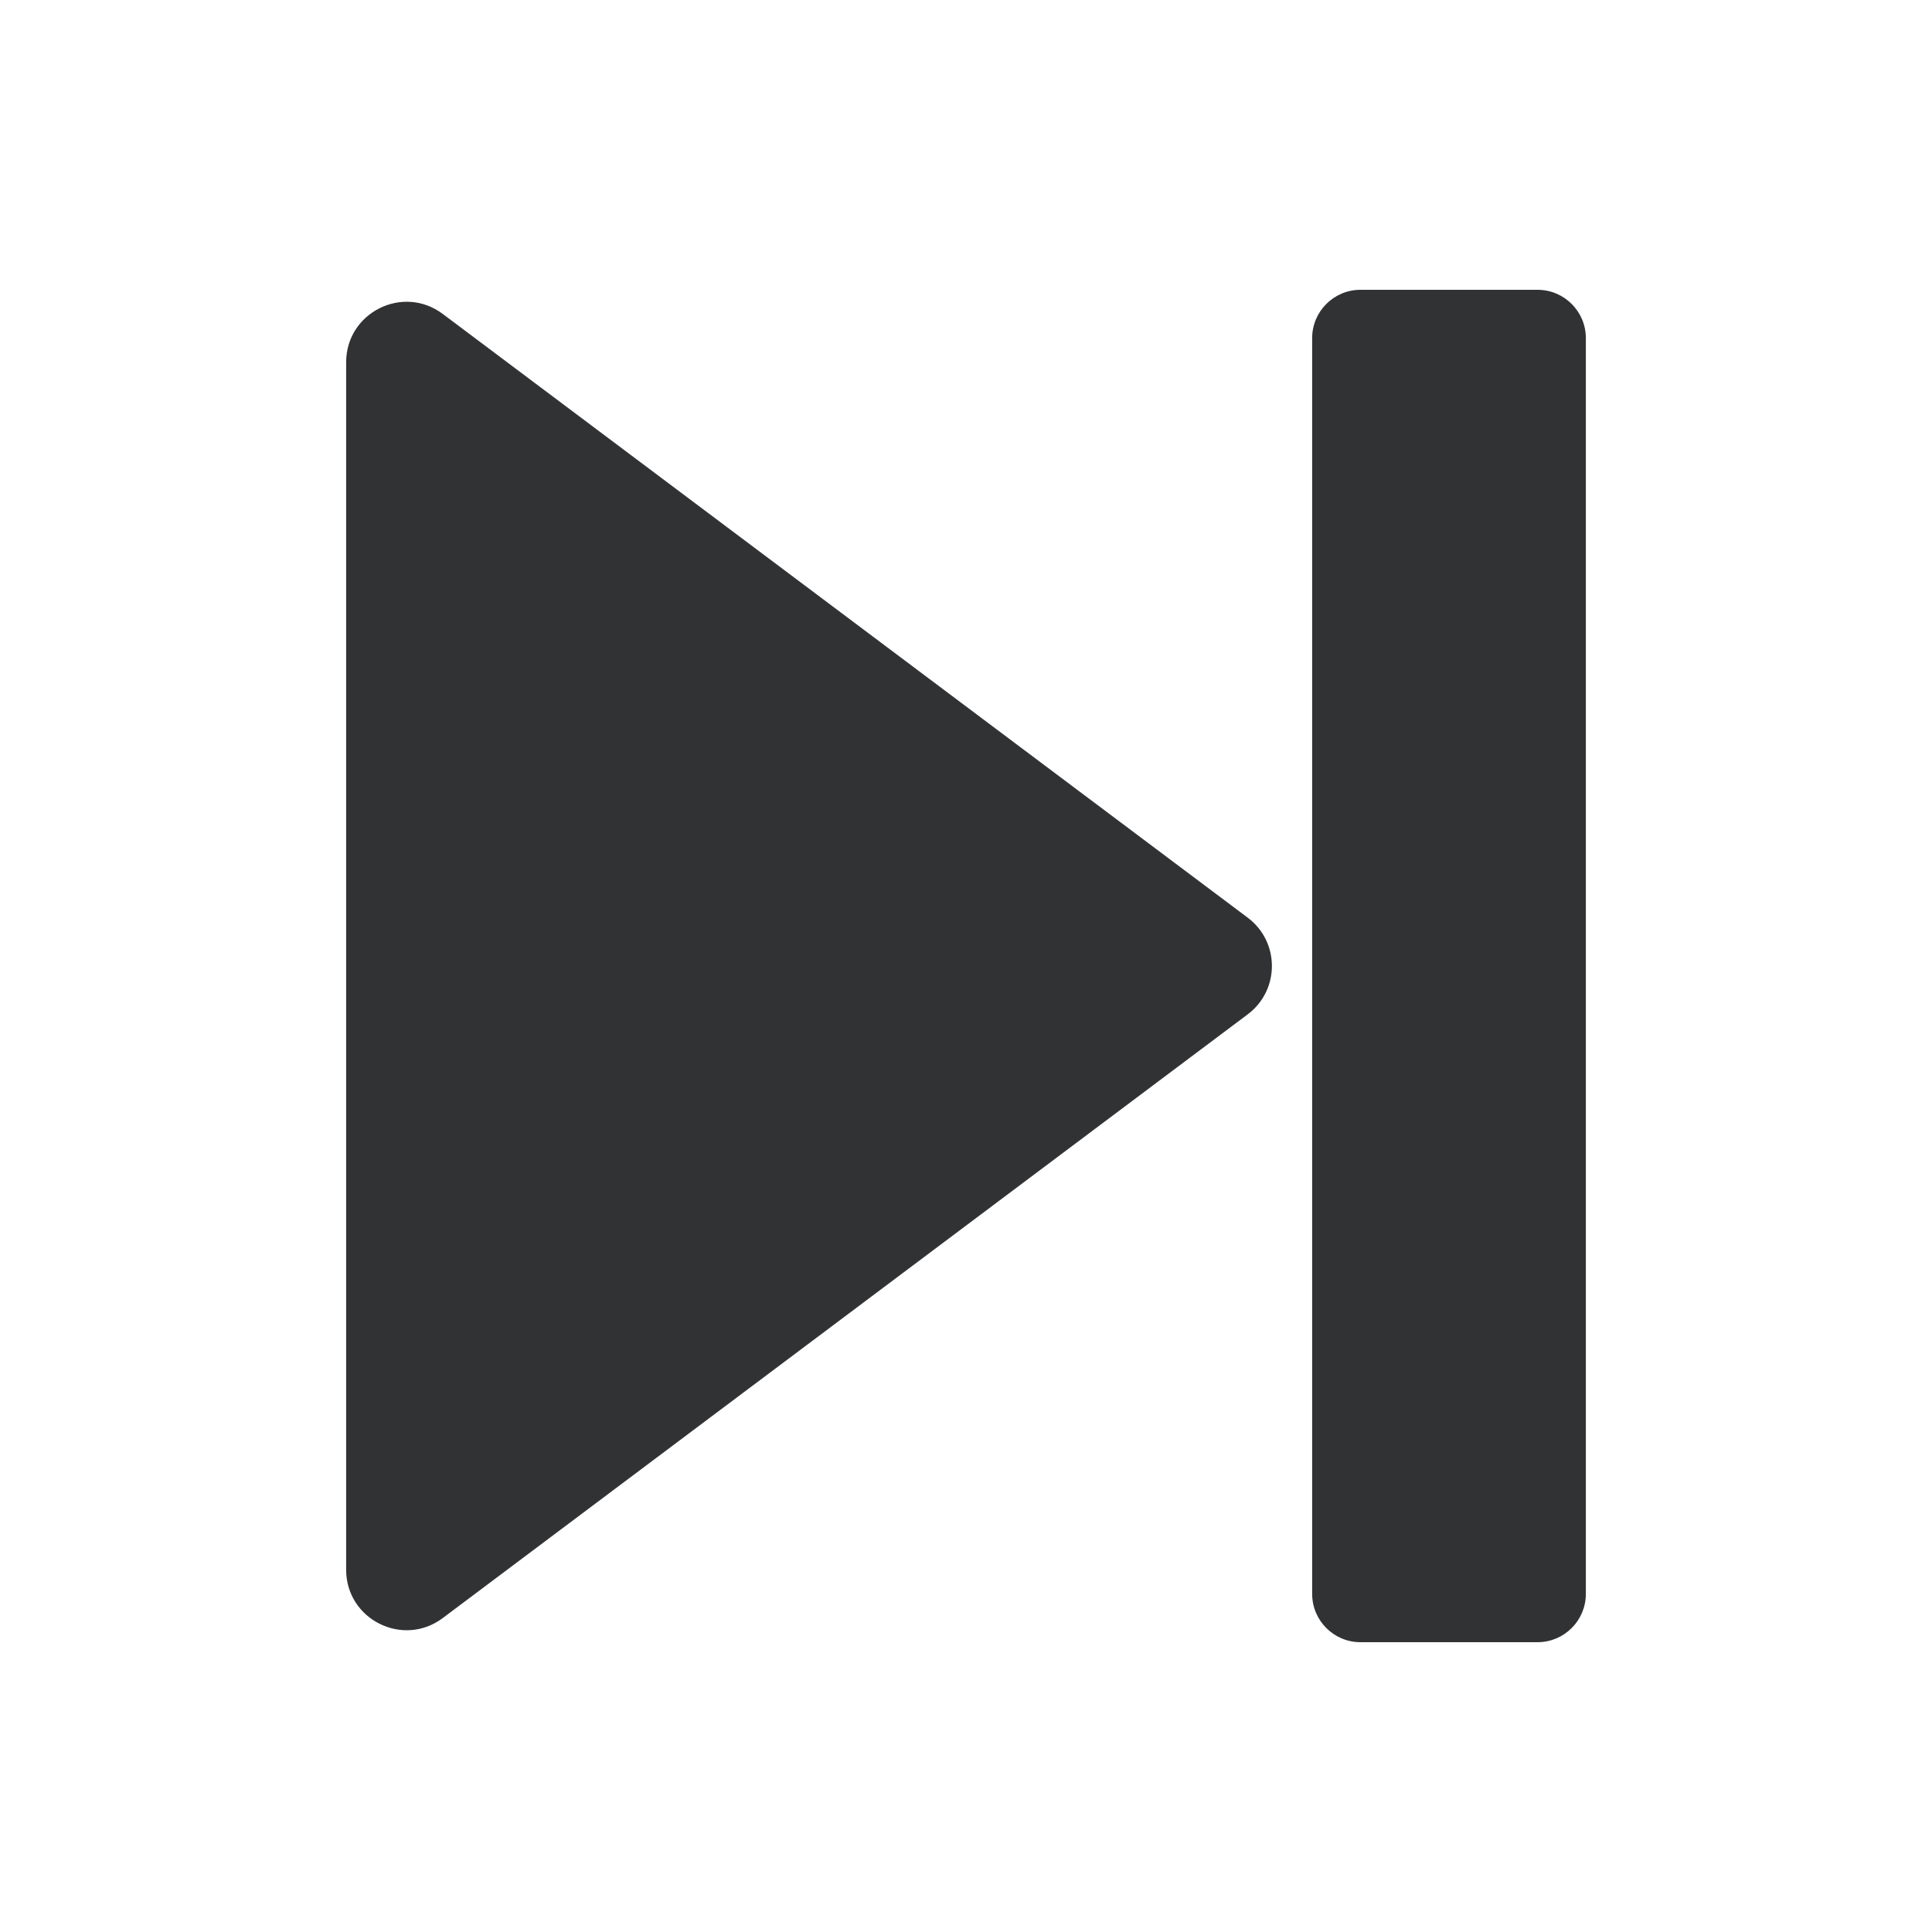
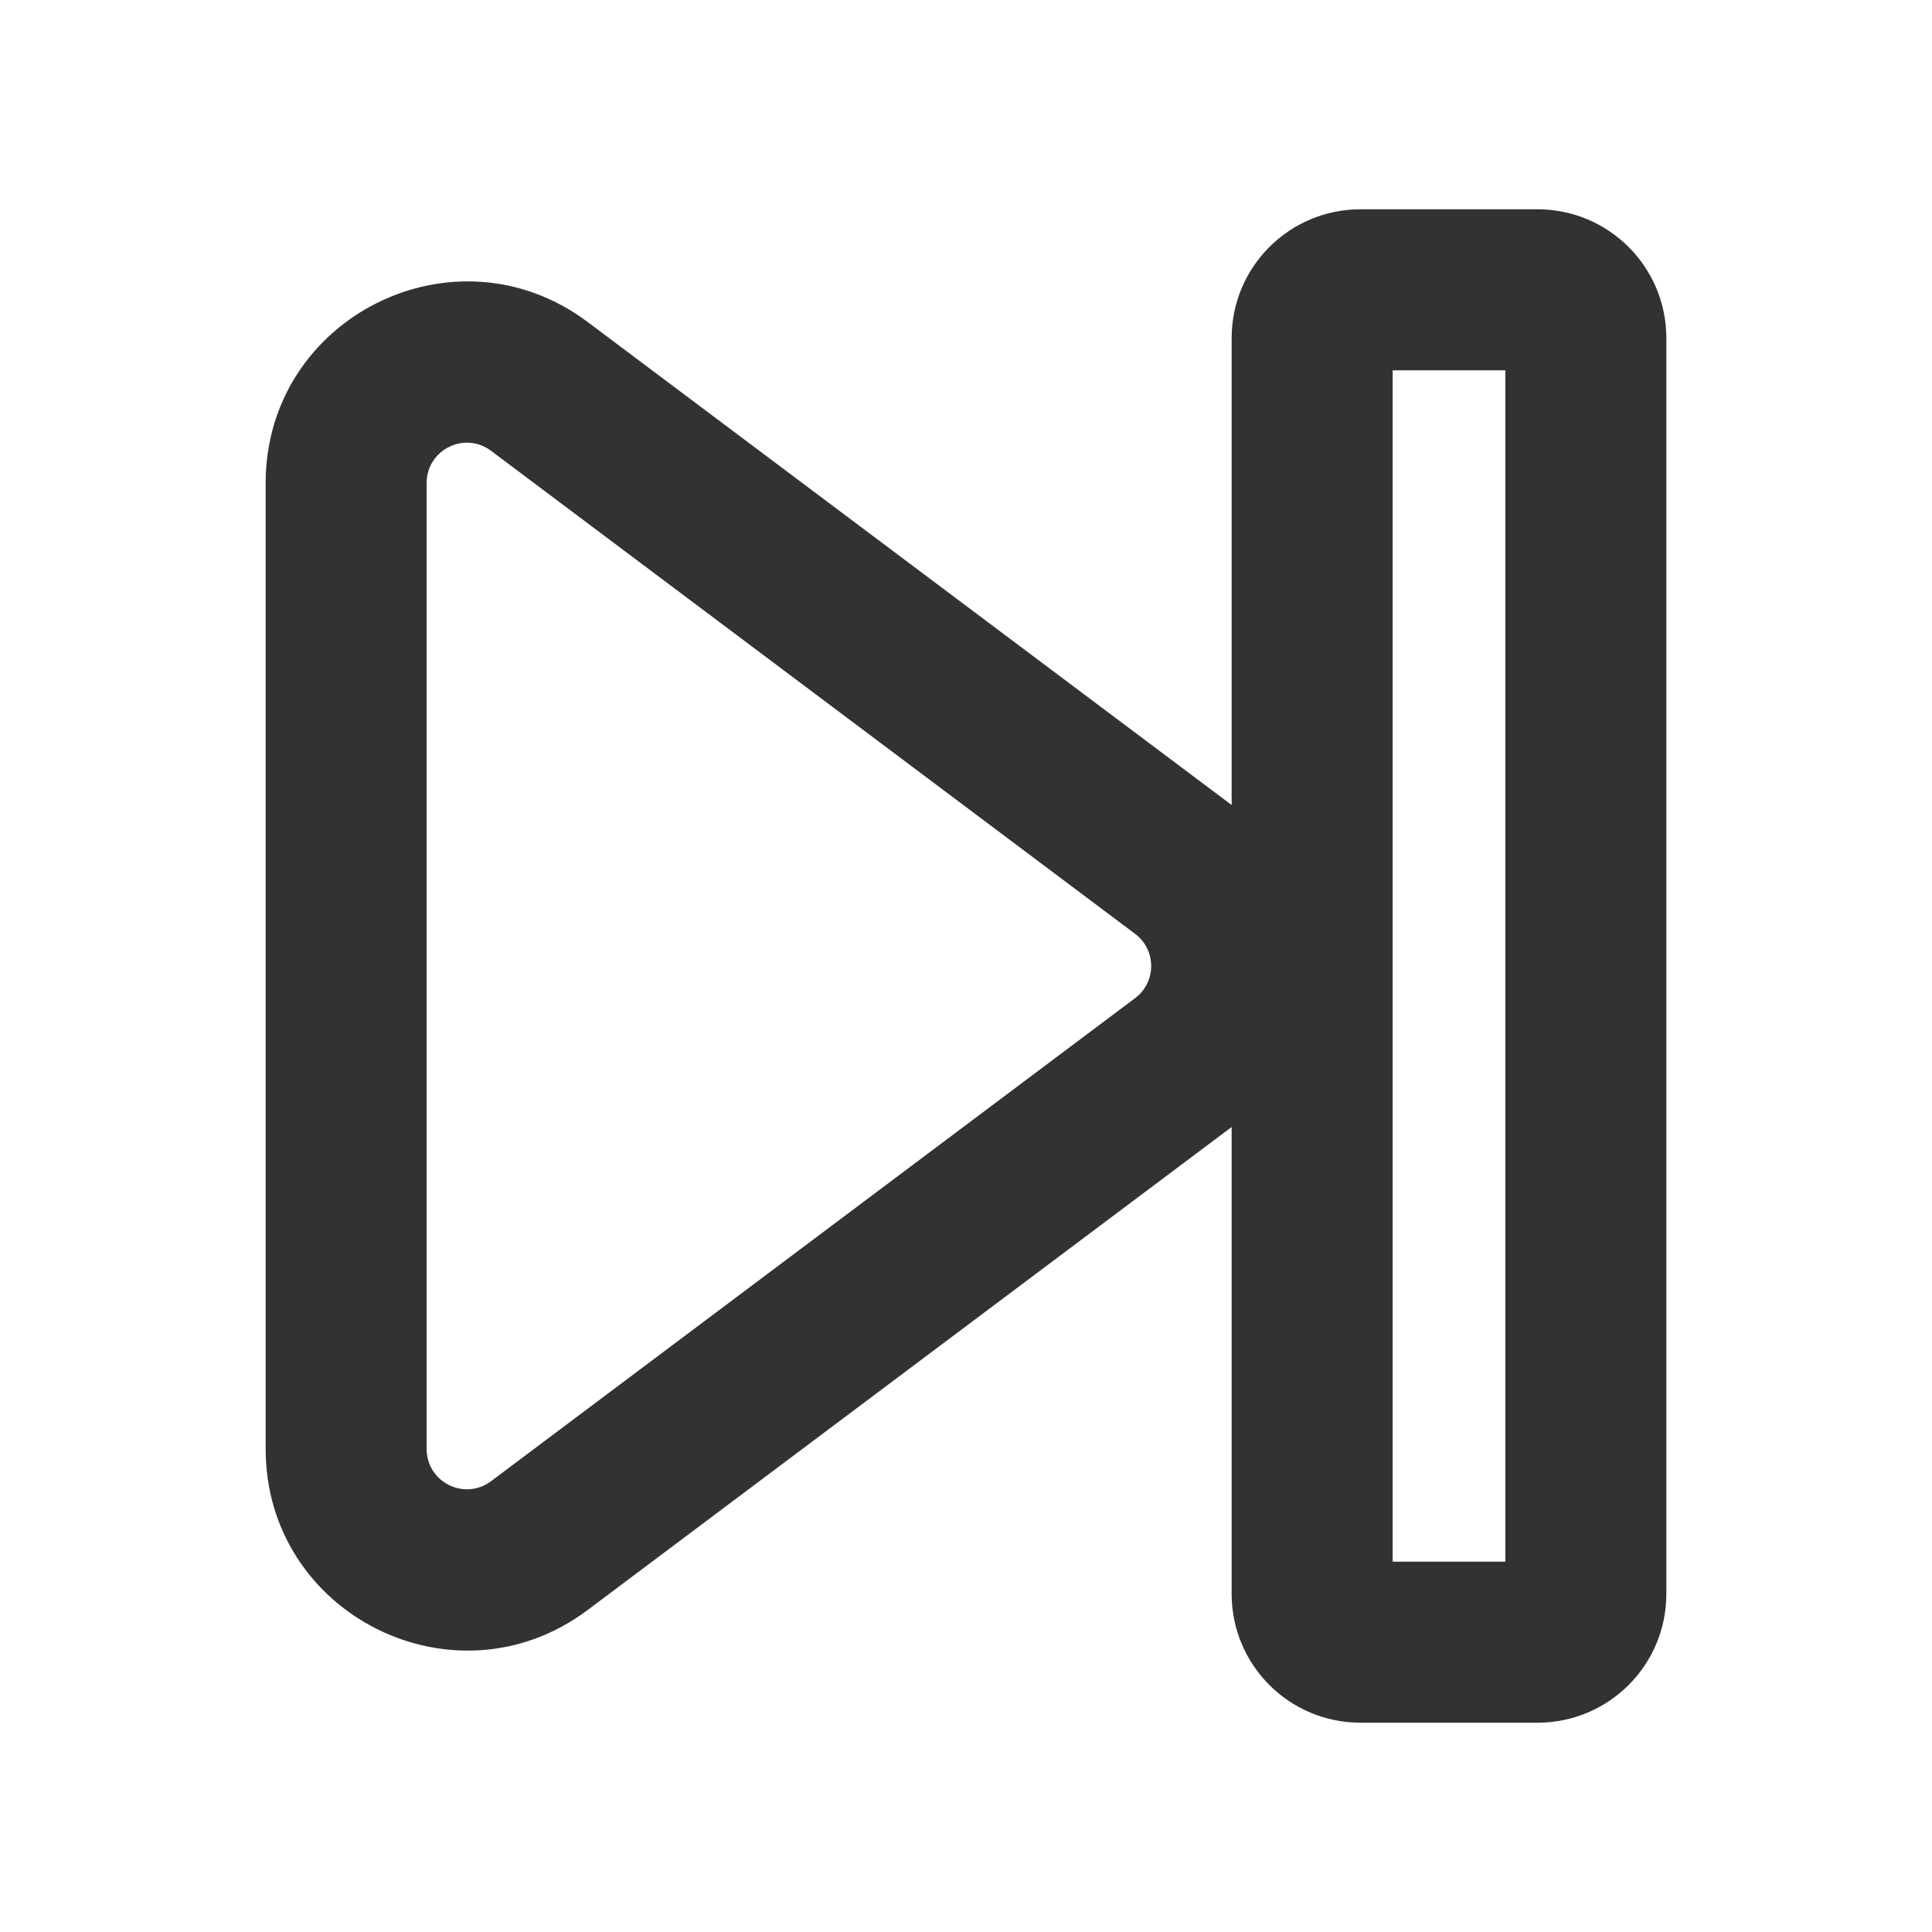
<svg xmlns="http://www.w3.org/2000/svg" width="24" height="24" viewBox="0 0 24 24" fill="none">
-   <path fill-rule="evenodd" clip-rule="evenodd" d="M15.5 11.4C15.9 11.7 15.9 12.3 15.5 12.6L5.5 20.1C5.006 20.471 4.3 20.118 4.3 19.5L4.3 4.5C4.3 3.882 5.006 3.529 5.5 3.9L15.5 11.4Z" fill="#313234" />
-   <path d="M16.3 4.2C16.3 3.869 16.569 3.6 16.9 3.6H19.1C19.431 3.6 19.7 3.869 19.7 4.2V19.8C19.7 20.131 19.431 20.4 19.1 20.4H16.9C16.569 20.4 16.3 20.131 16.3 19.8V4.2Z" fill="#313234" />
+   <path fill-rule="evenodd" clip-rule="evenodd" d="M15.3 4.2C15.3 3.316 16.016 2.6 16.9 2.6H19.1C19.984 2.6 20.7 3.316 20.7 4.2V19.8C20.7 20.684 19.984 21.4 19.1 21.4H16.9C16.016 21.4 15.3 20.684 15.3 19.8V14L7.3 20C5.652 21.236 3.3 20.06 3.3 18V6C3.3 3.94 5.652 2.764 7.3 4L15.3 10V4.2ZM17.3 4.6V19.4H18.7V4.6H17.3ZM6.1 5.6C5.77 5.353 5.3 5.588 5.3 6V18C5.3 18.412 5.77 18.647 6.1 18.4L14.1 12.4C14.367 12.2 14.367 11.8 14.1 11.6L6.1 5.6Z" fill="#313234" />
</svg>
